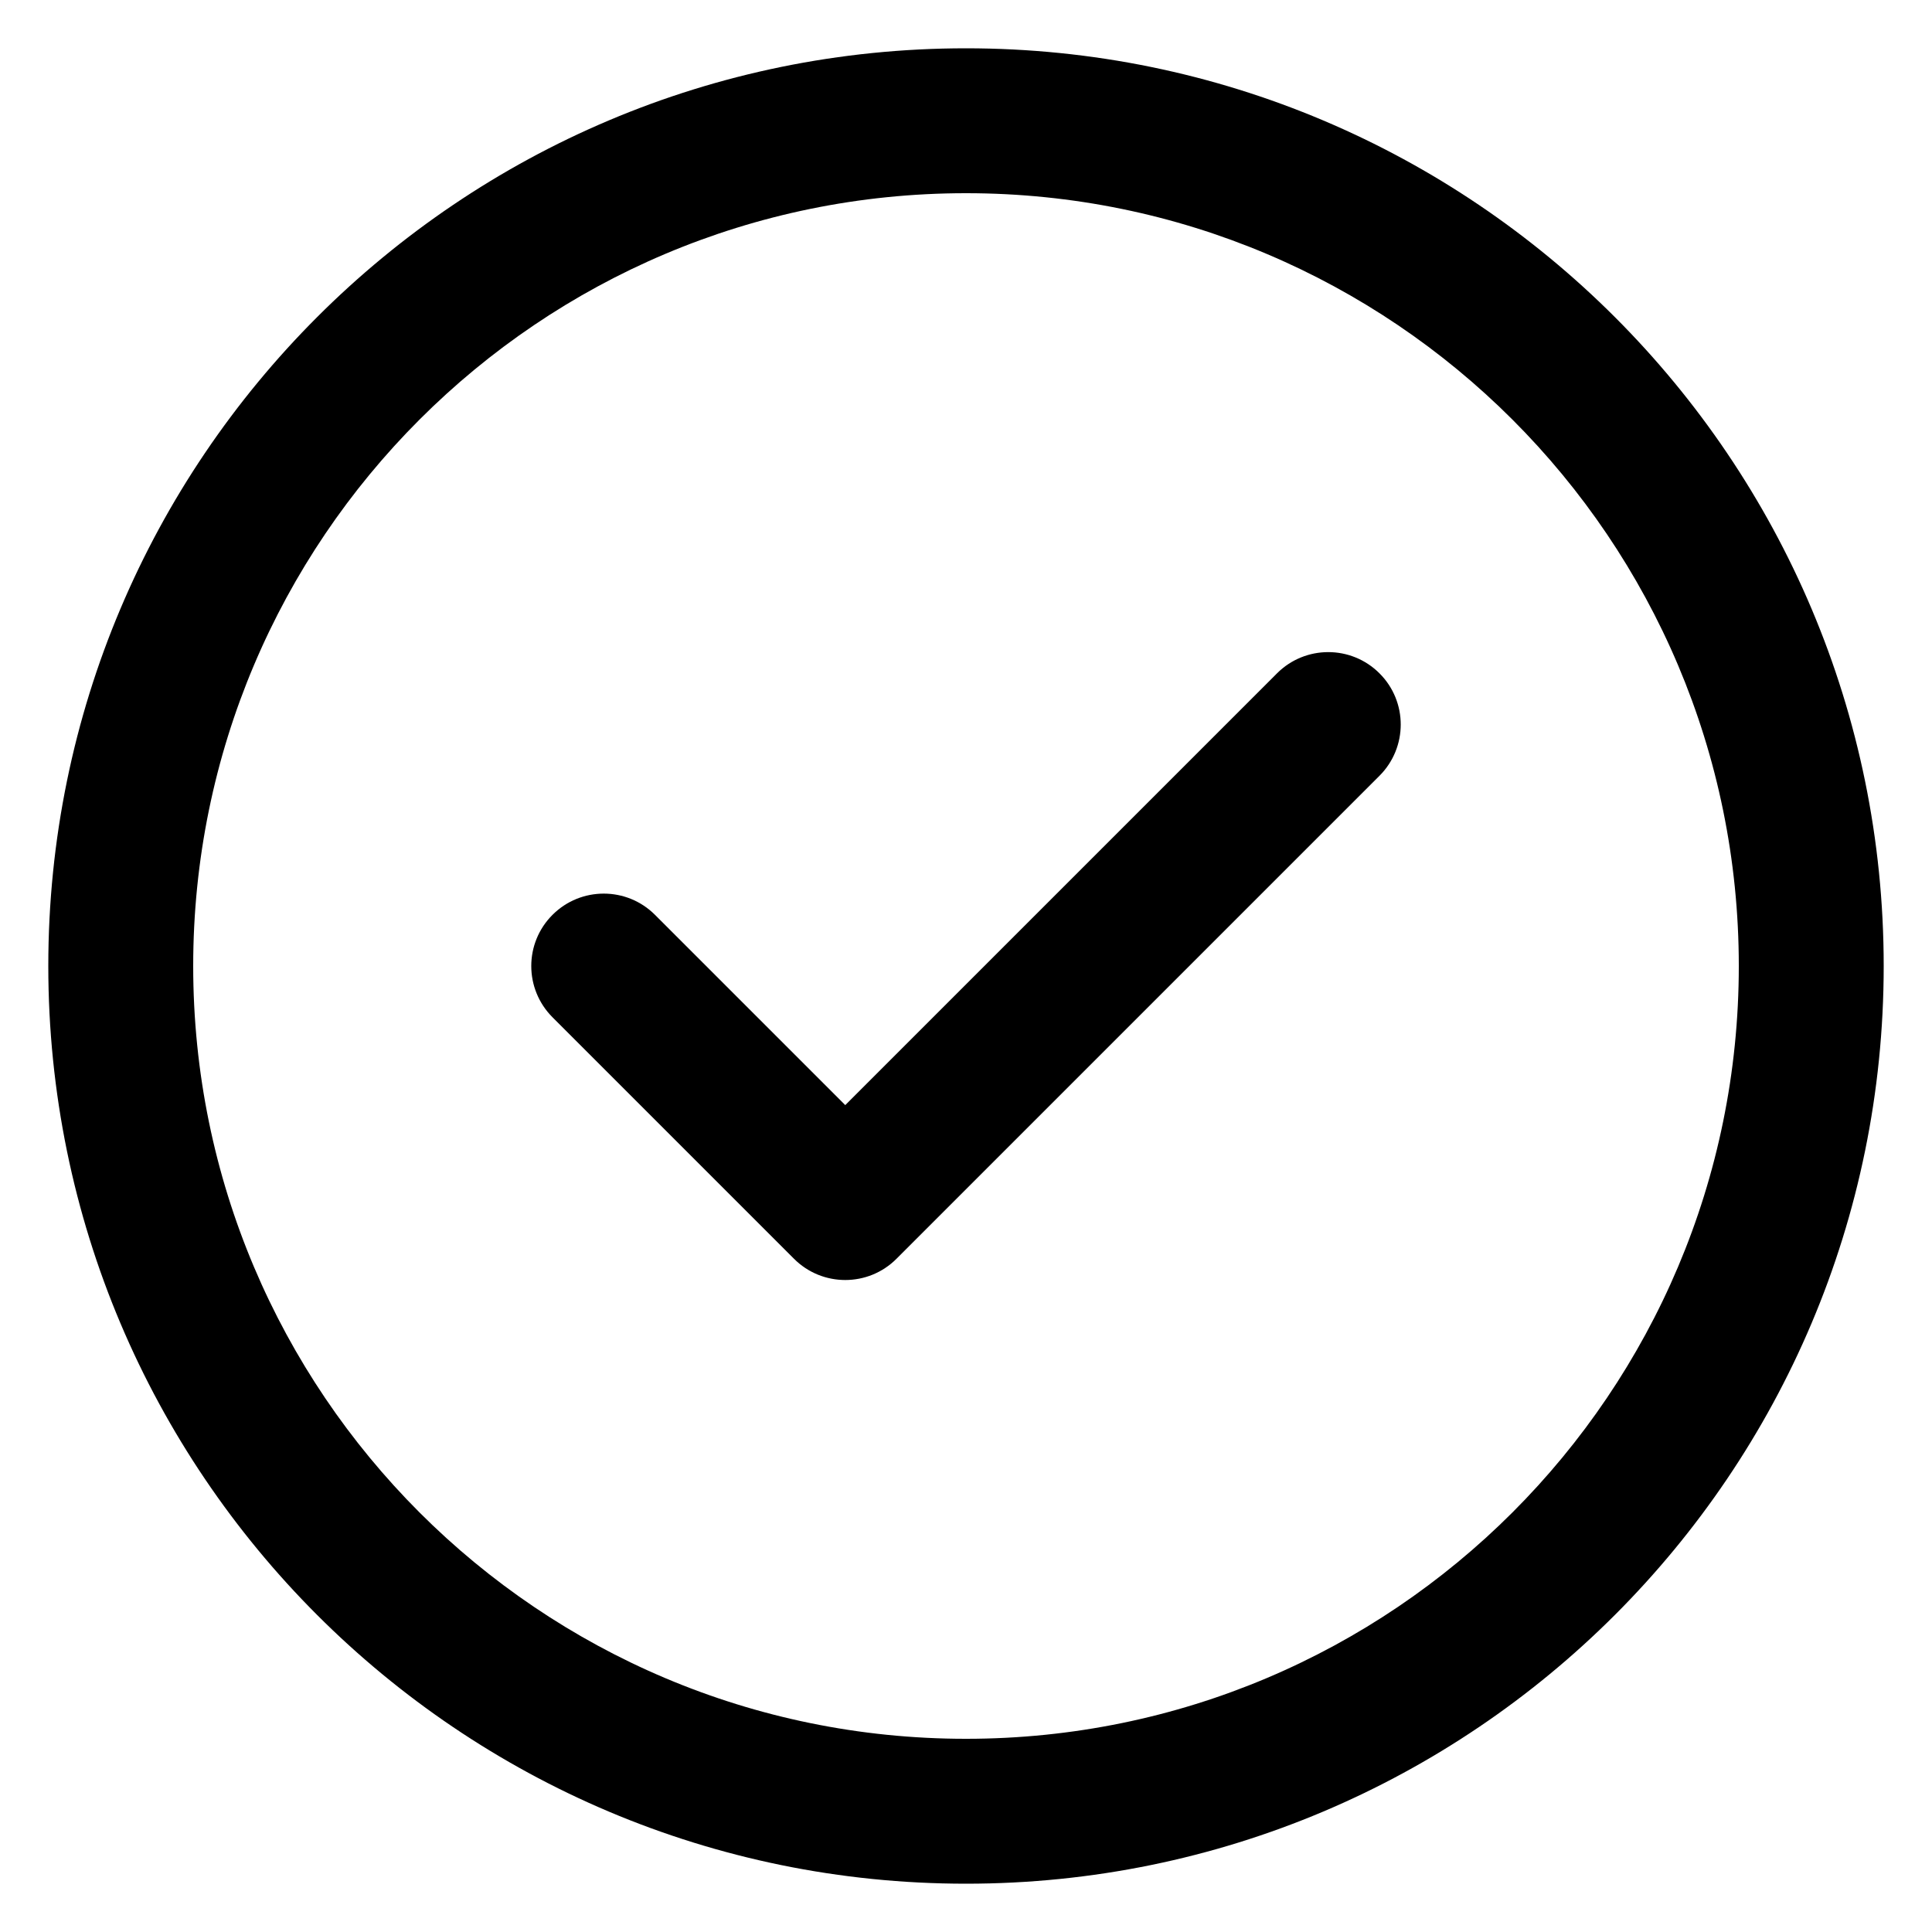
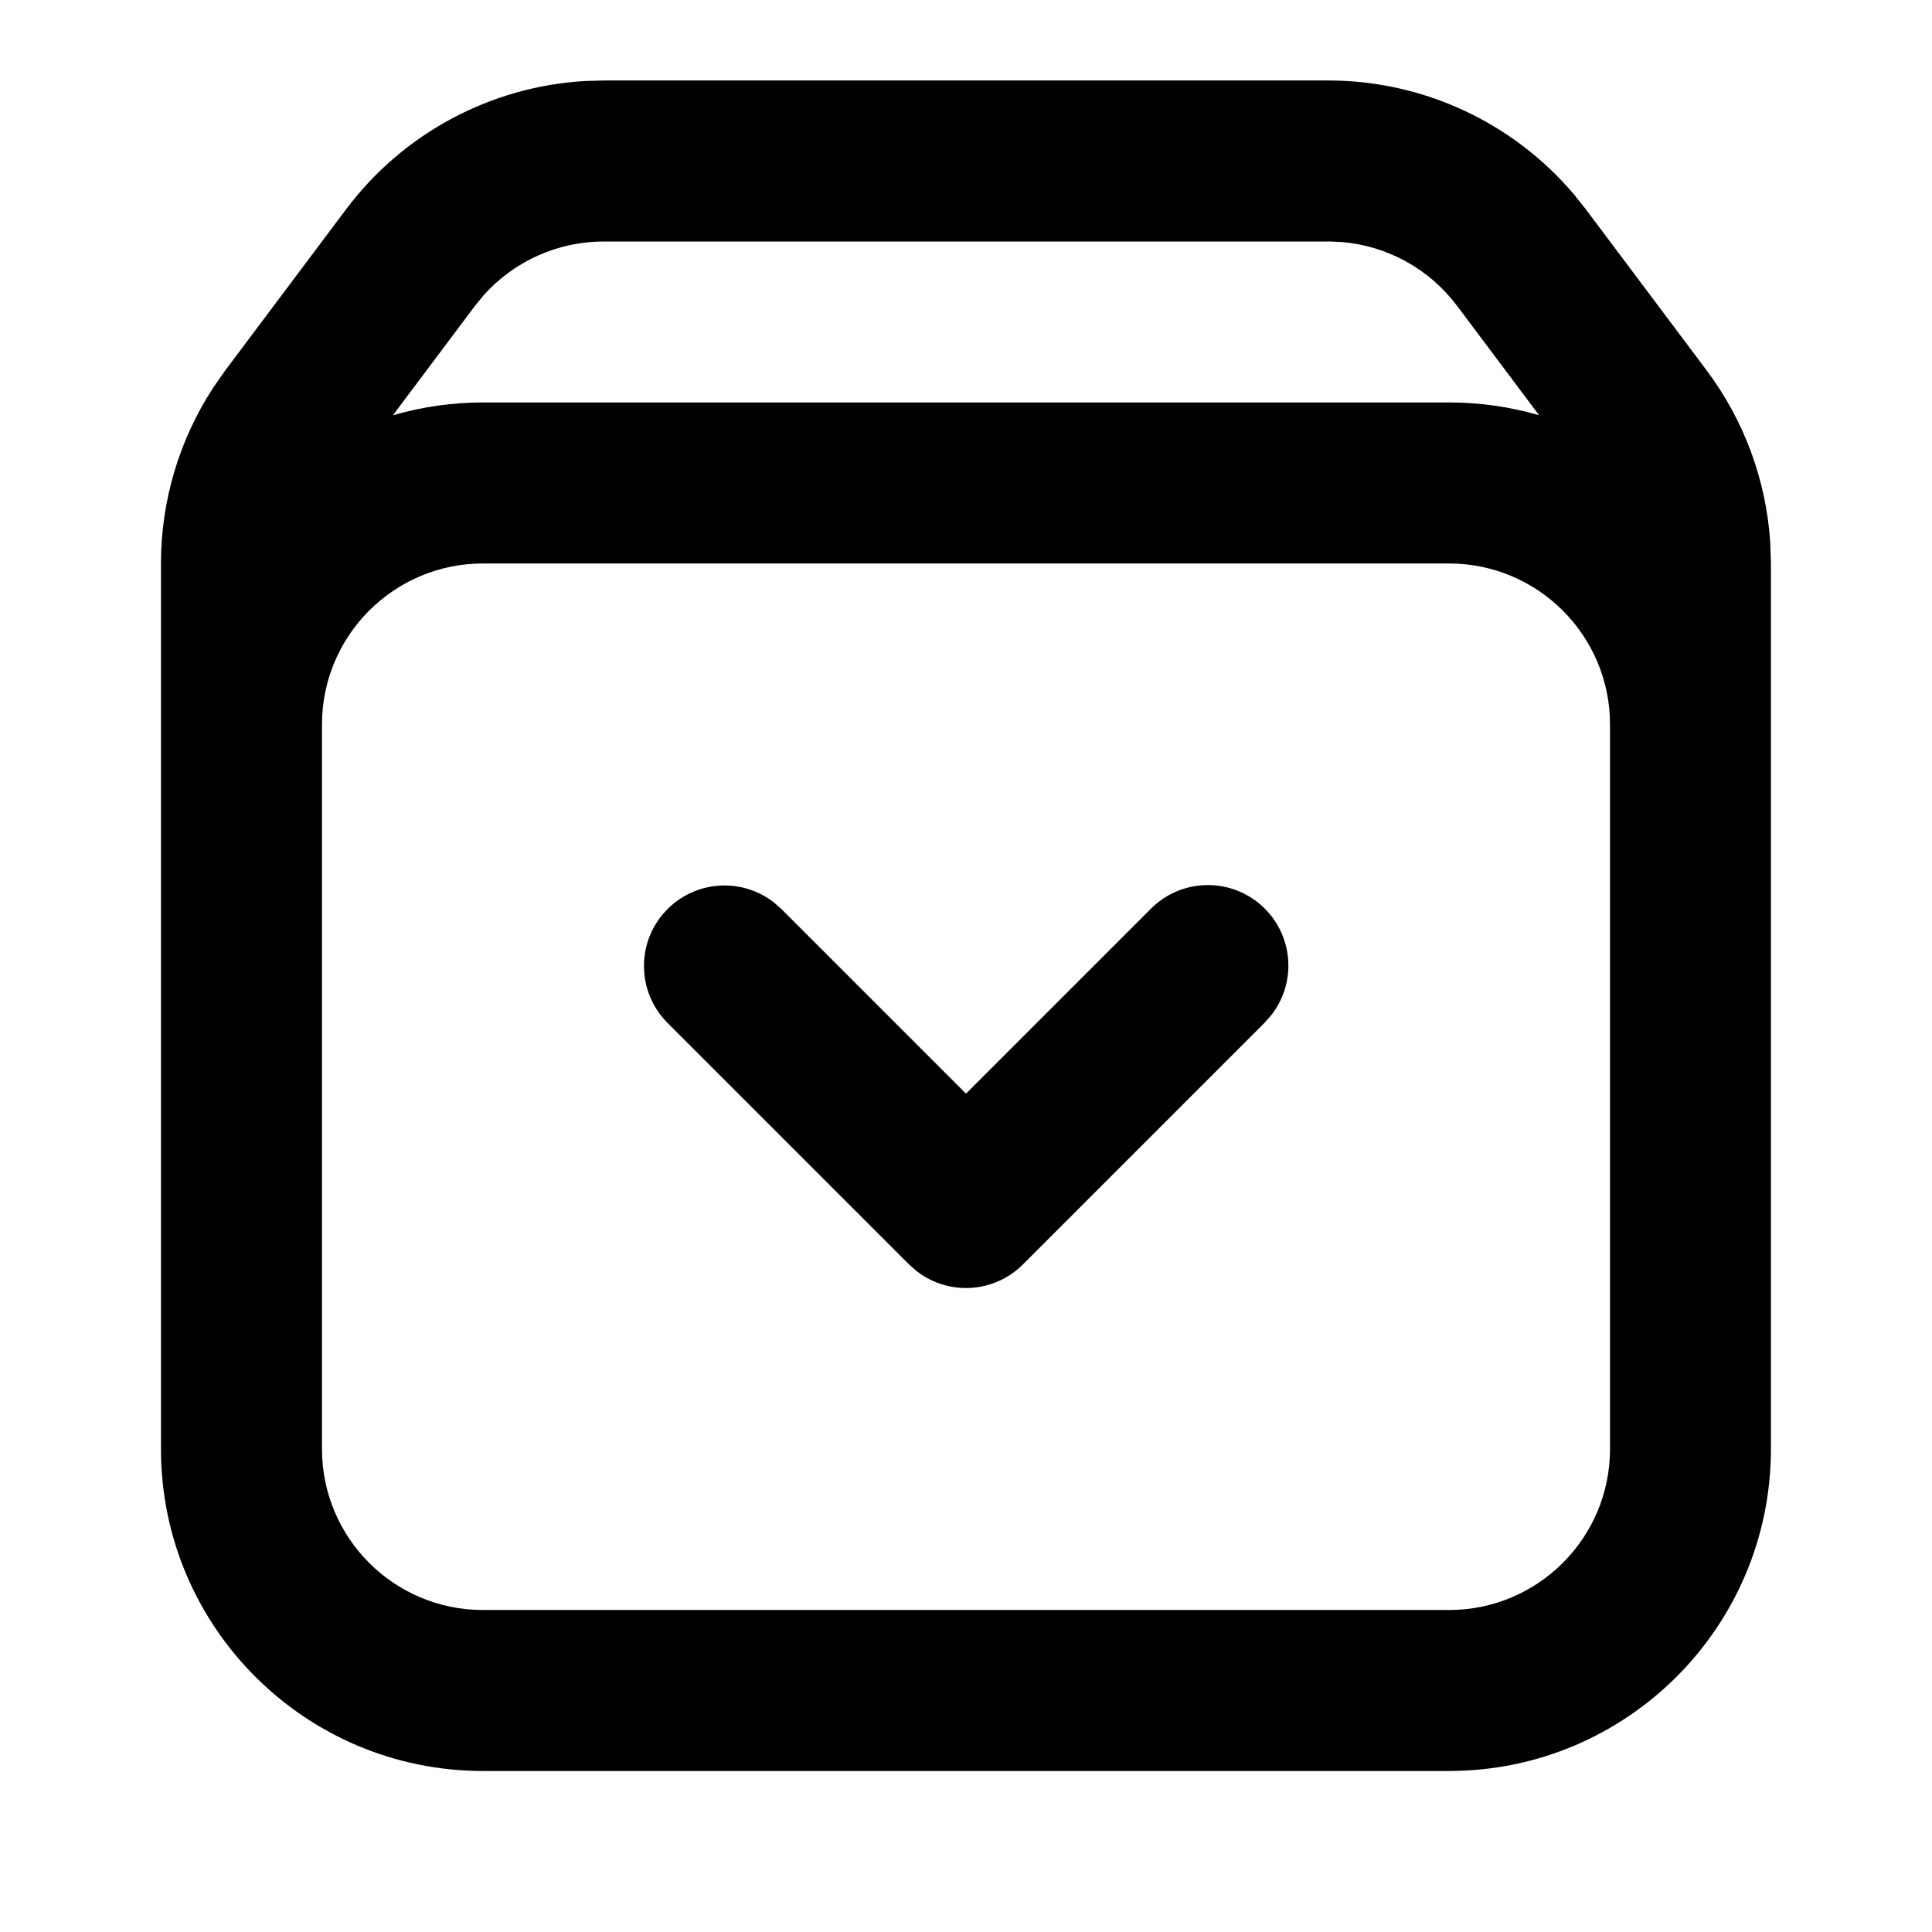
- <svg xmlns="http://www.w3.org/2000/svg" width="32" height="32" viewBox="0 0 16 16" fill="none">
-   <path fill-rule="evenodd" clip-rule="evenodd" d="M1.6 8C1.6 4.466 4.465 1.6 8 1.6C11.534 1.6 14.4 4.466 14.4 8C14.4 11.535 11.534 14.4 8 14.4C4.465 14.4 1.6 11.535 1.6 8ZM8 0.4C3.803 0.4 0.4 3.803 0.4 8C0.4 12.198 3.803 15.6 8 15.6C12.197 15.6 15.6 12.198 15.6 8C15.6 3.803 12.197 0.4 8 0.4ZM11.424 6.425C11.659 6.19 11.659 5.81 11.424 5.576C11.19 5.342 10.81 5.342 10.576 5.576L7 9.152L5.424 7.576C5.19 7.342 4.81 7.342 4.576 7.576C4.341 7.81 4.341 8.19 4.576 8.425L6.576 10.425C6.81 10.659 7.19 10.659 7.424 10.425L11.424 6.425Z" fill="currentColor" />
+ <svg xmlns="http://www.w3.org/2000/svg" width="32" height="32">
+   <path d="M10 1.333h12c1.574 0 3.061.695 4.071 1.888l.195.245 2 2.667a5.326 5.326 0 0 1 1.055 2.855l.011.345V24a5.333 5.333 0 0 1-5.333 5.333h-16A5.333 5.333 0 0 1 2.666 24V9.333c0-1.039.303-2.052.869-2.917l.198-.283 2-2.667a5.334 5.334 0 0 1 3.953-2.124l.313-.009zm14 8H8A2.667 2.667 0 0 0 5.333 12v12A2.667 2.667 0 0 0 8 26.667h16A2.667 2.667 0 0 0 26.667 24V12A2.667 2.667 0 0 0 24 9.333zm-12.943 5.724a1.333 1.333 0 0 1 1.76-.111l.126.111L16 18.114l3.057-3.057a1.333 1.333 0 0 1 1.997 1.76l-.111.126-4 4a1.333 1.333 0 0 1-1.76.111l-.126-.111-4-4a1.333 1.333 0 0 1 0-1.886zM22 4H10c-.763 0-1.486.327-1.989.89l-.144.176-1.359 1.812a5.334 5.334 0 0 1 1.493-.212h16a5.35 5.35 0 0 1 1.491.211l-1.358-1.811a2.668 2.668 0 0 0-1.906-1.057L22 3.999z" />
</svg>
